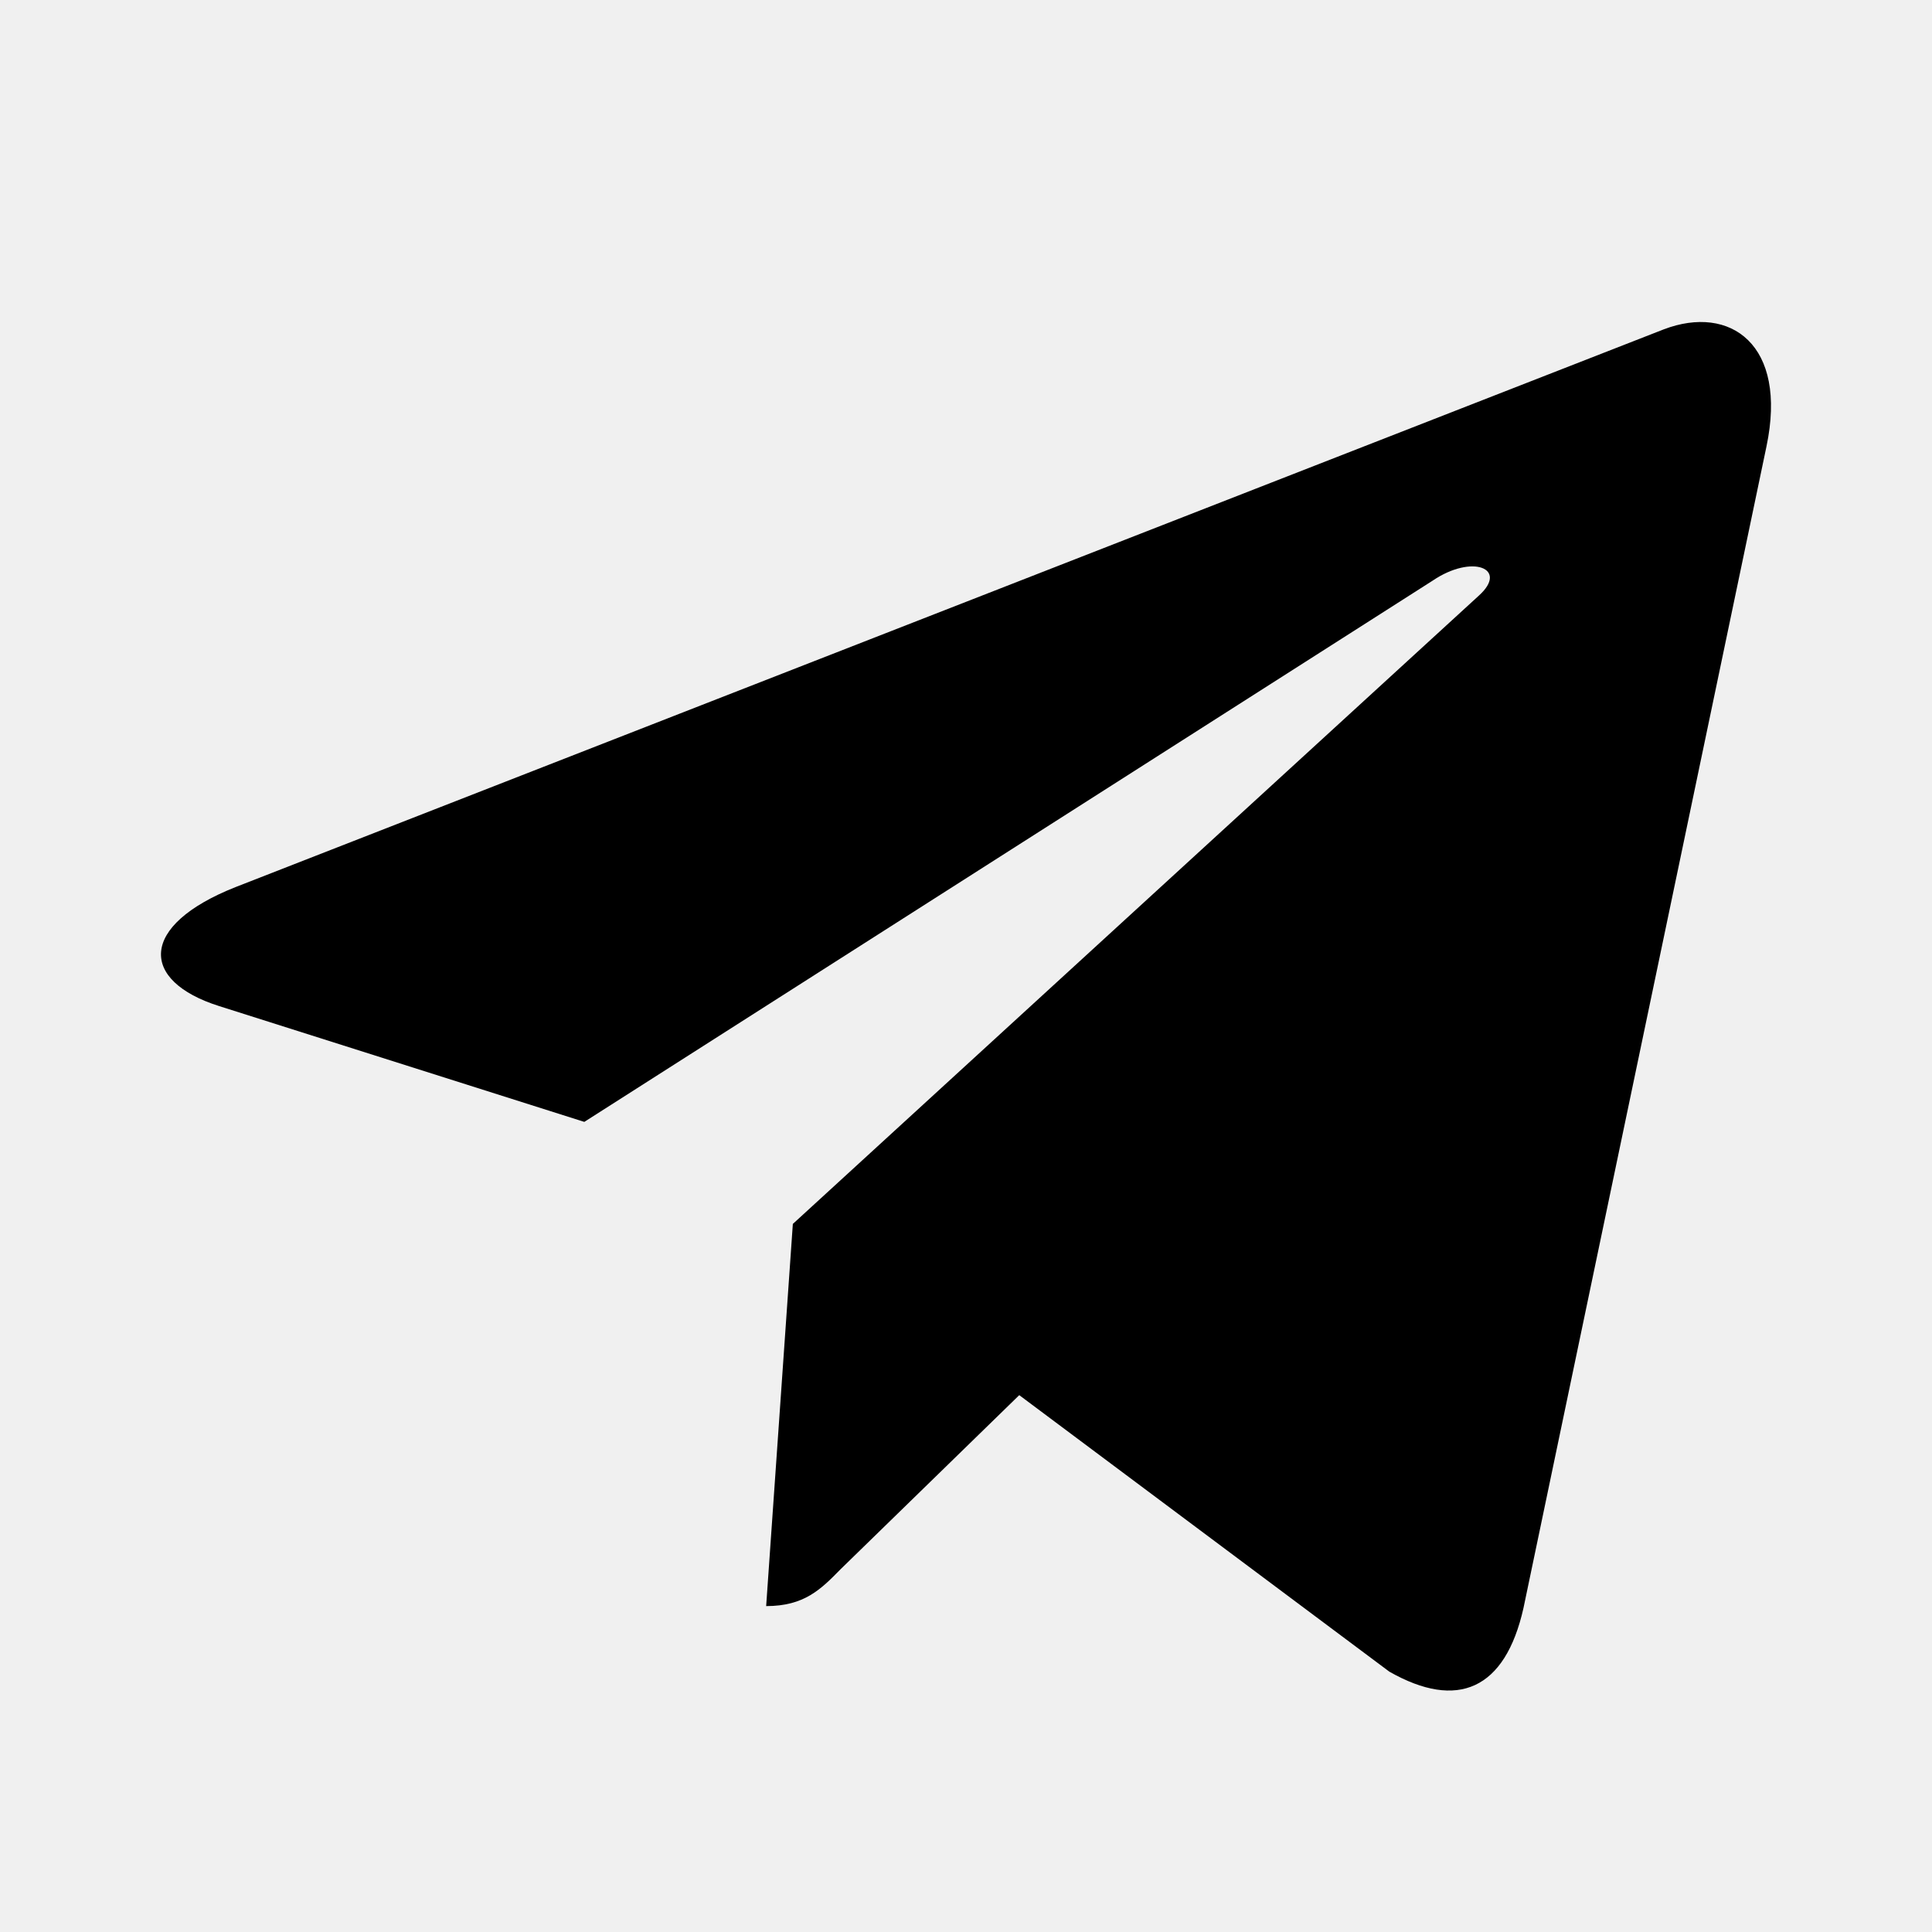
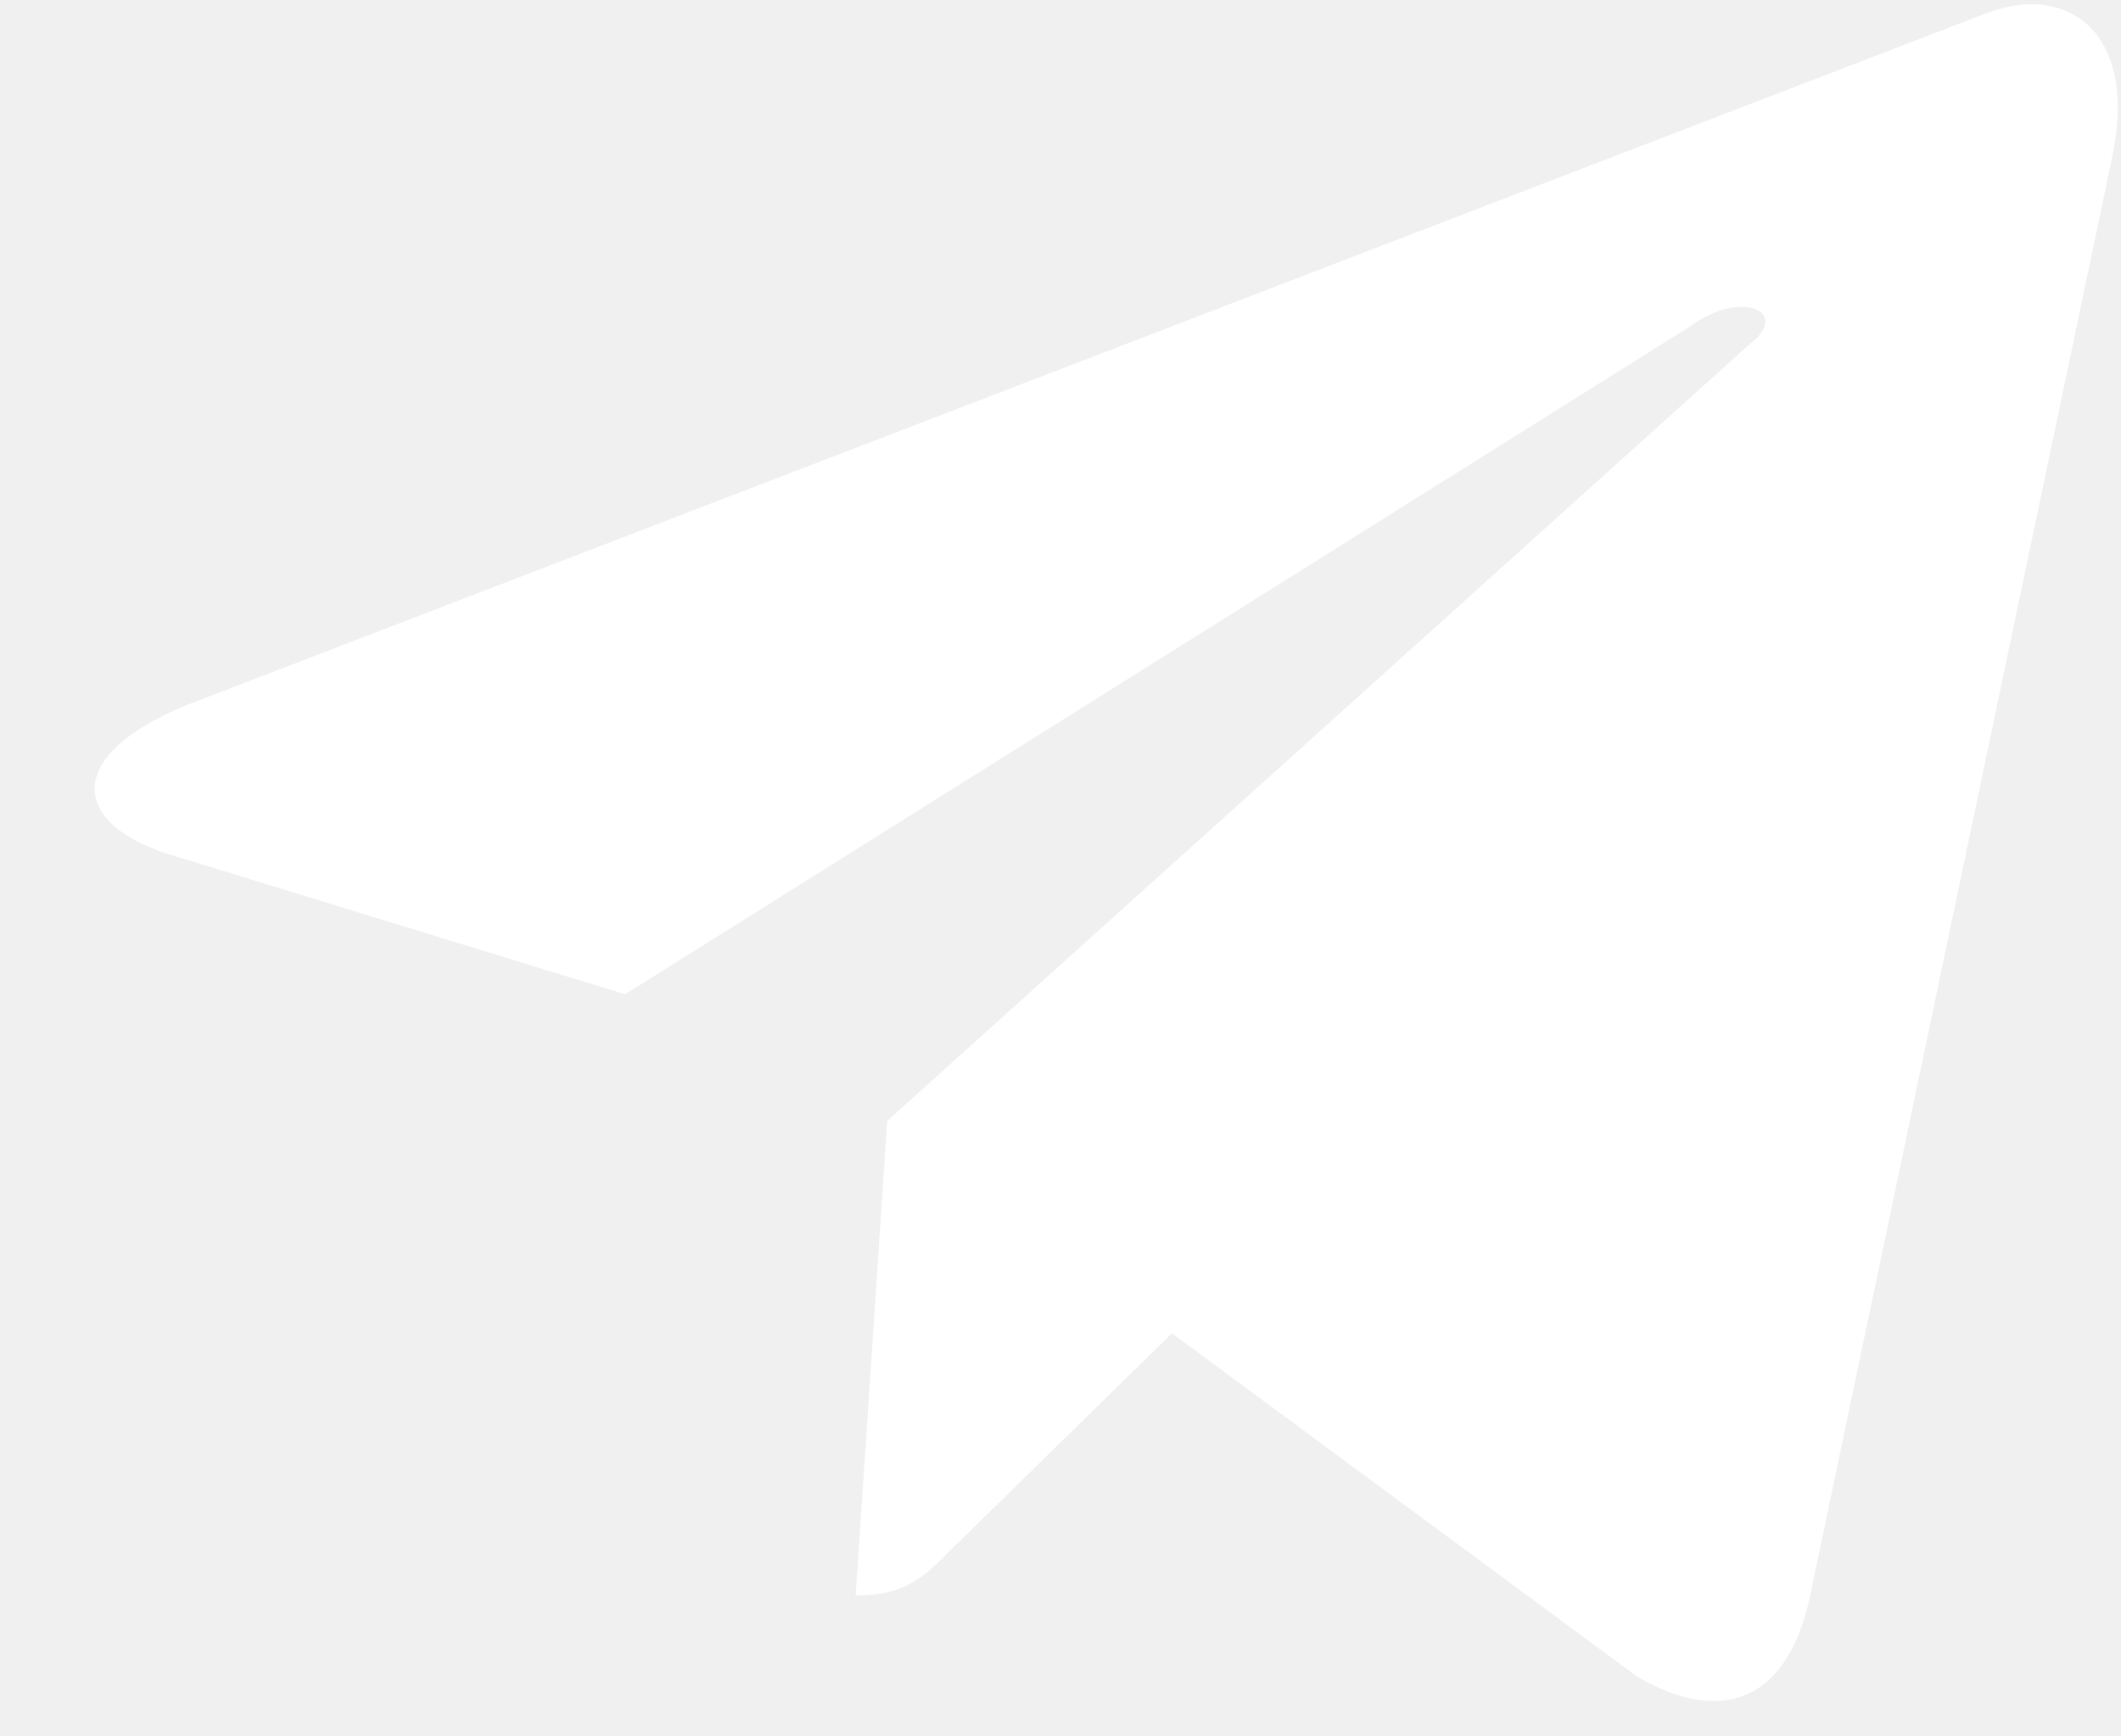
- <svg xmlns="http://www.w3.org/2000/svg" width="16" height="16" viewBox="0 0 16 16" fill="none">
-   <path d="M14.629 3.698L12.617 13.316C12.465 13.995 12.069 14.164 11.506 13.844L8.441 11.554L6.961 12.996C6.798 13.162 6.661 13.301 6.345 13.301L6.566 10.136L12.248 4.932C12.495 4.709 12.194 4.585 11.864 4.809L4.839 9.291L1.815 8.332C1.157 8.124 1.145 7.665 1.952 7.346L13.78 2.727C14.328 2.519 14.807 2.851 14.629 3.698Z" fill="black" />
+ <svg xmlns="http://www.w3.org/2000/svg" width="22" height="18" viewBox="0 0 22 18" fill="none">
+   <path d="M21.906 1.641C22.188 0.328 21.438 -0.188 20.594 0.141L1.938 7.312C0.672 7.828 0.719 8.531 1.75 8.859L6.484 10.312L17.547 3.375C18.062 3 18.578 3.234 18.156 3.562L9.203 11.625L8.875 16.547C9.391 16.547 9.578 16.359 9.859 16.078L12.156 13.828L16.984 17.391C17.875 17.906 18.531 17.625 18.766 16.594L21.906 1.641Z" fill="white" />
</svg>
